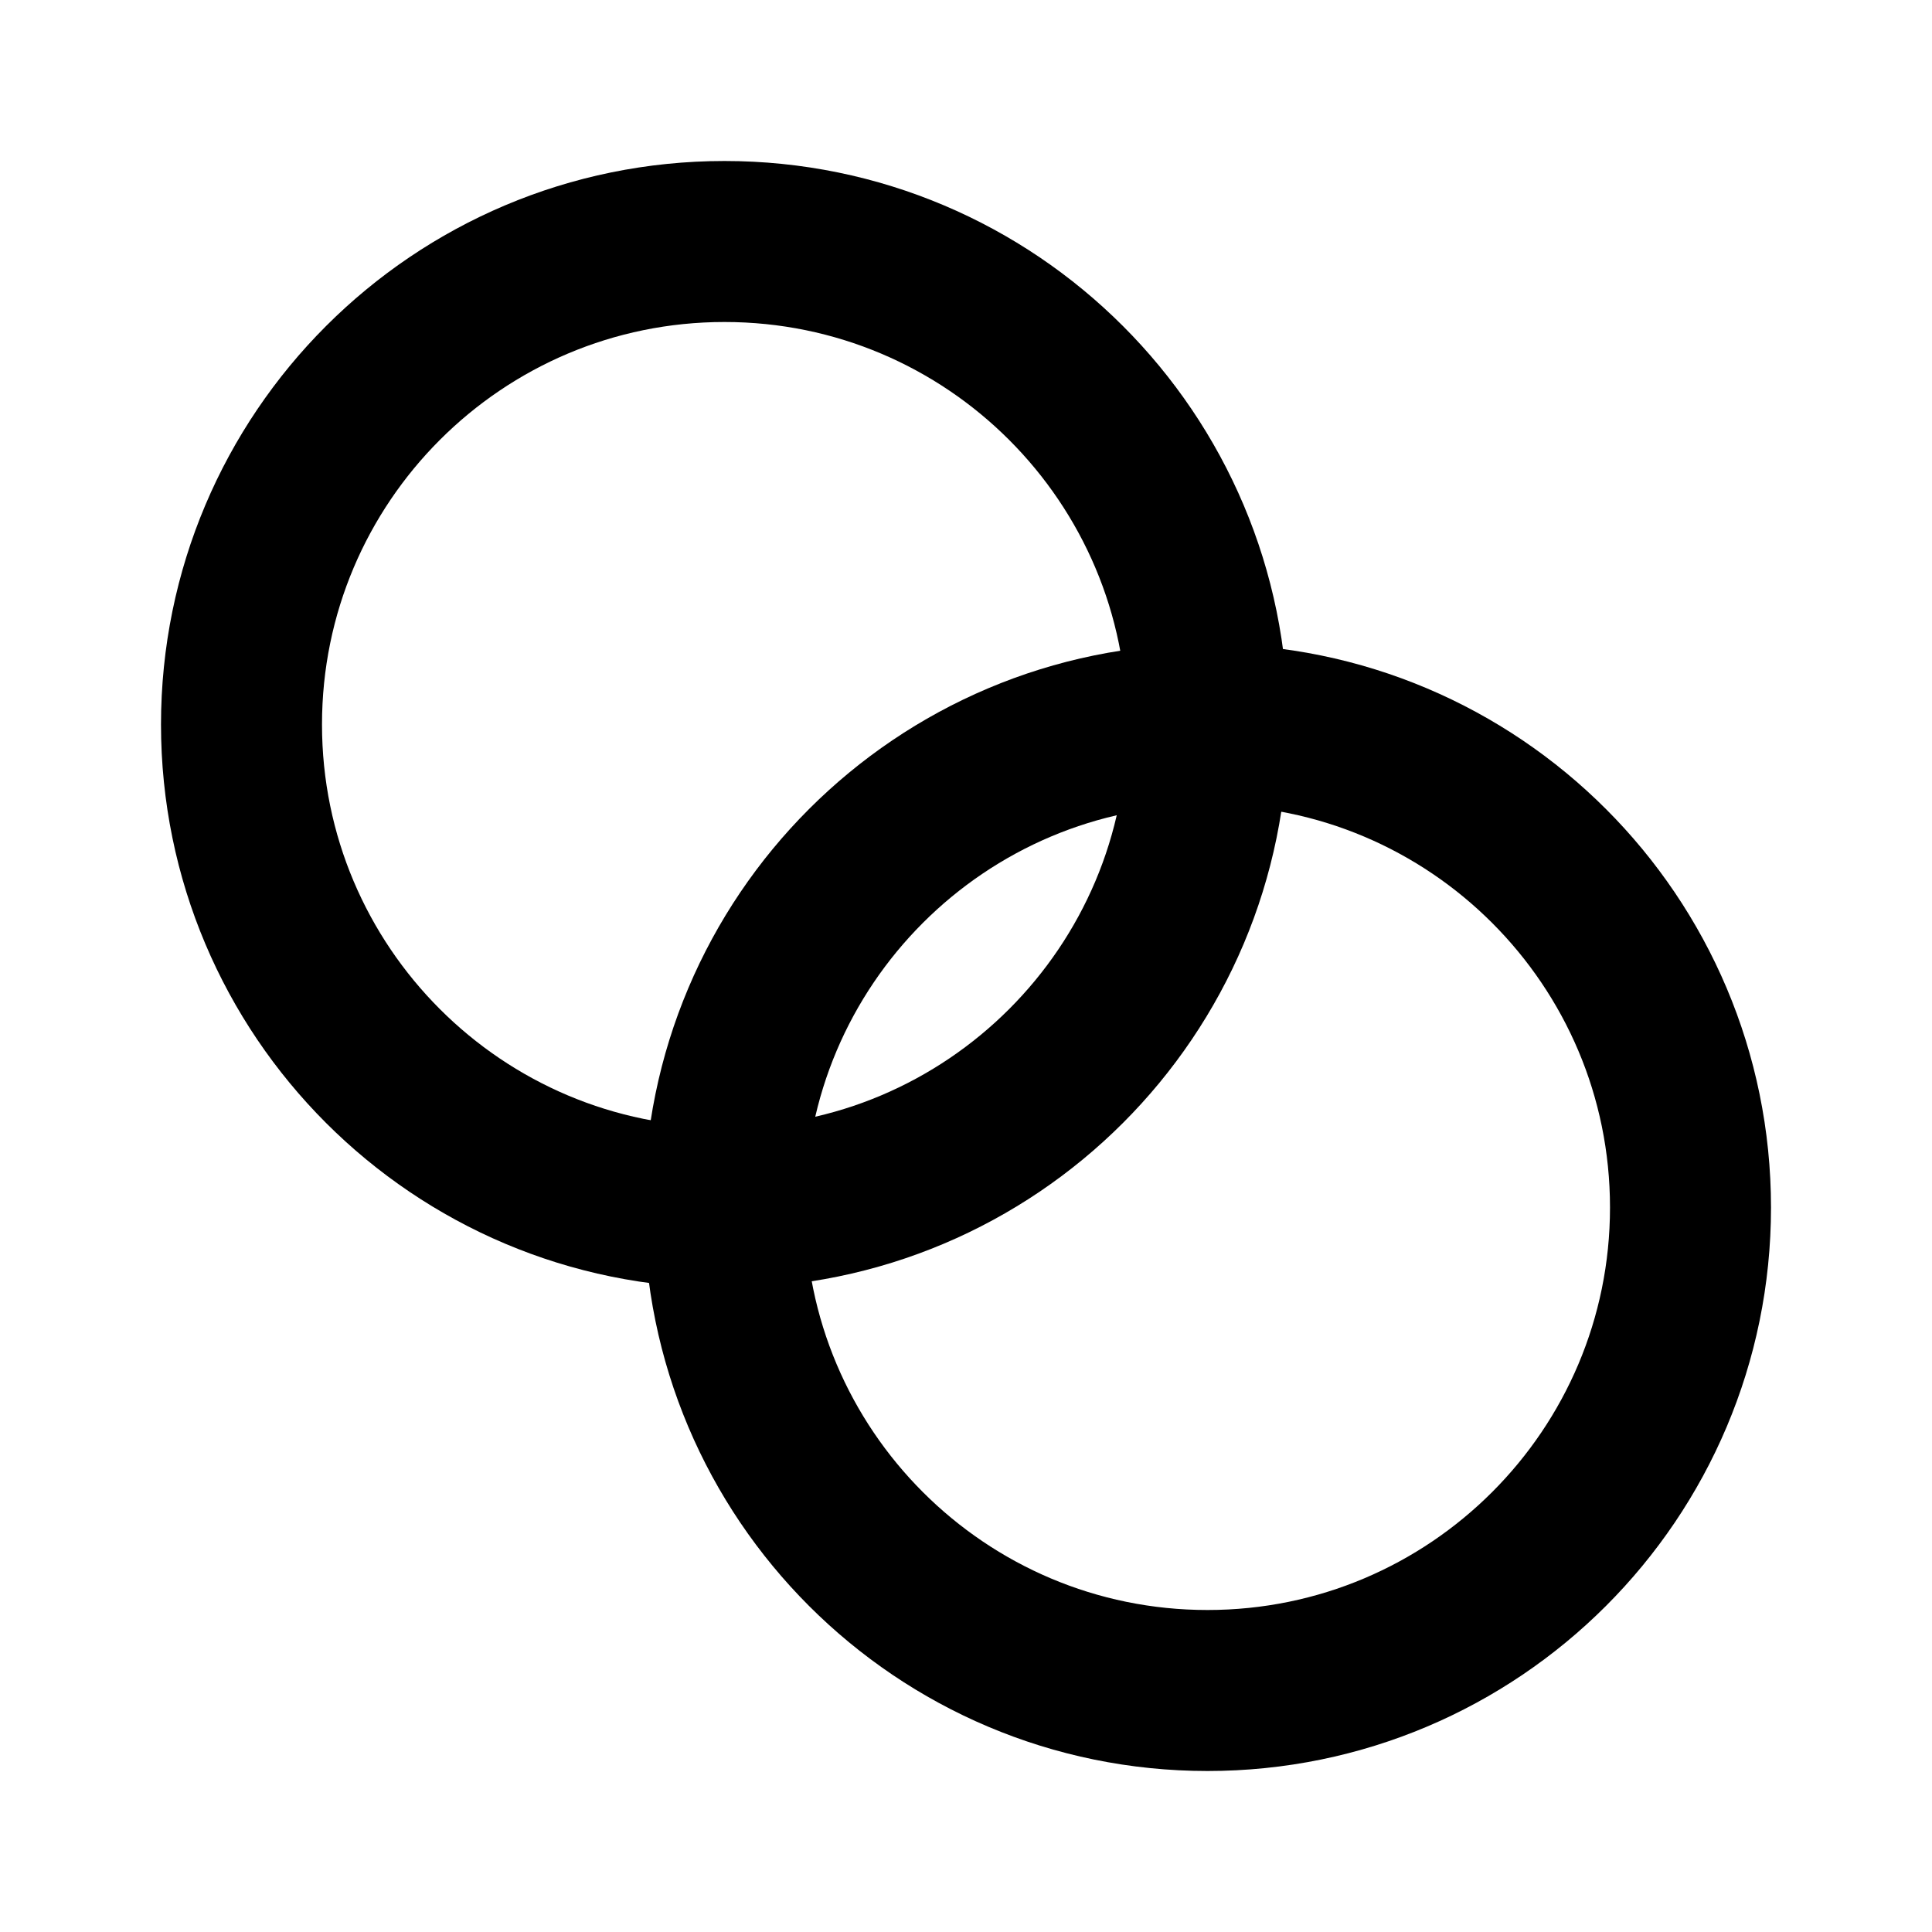
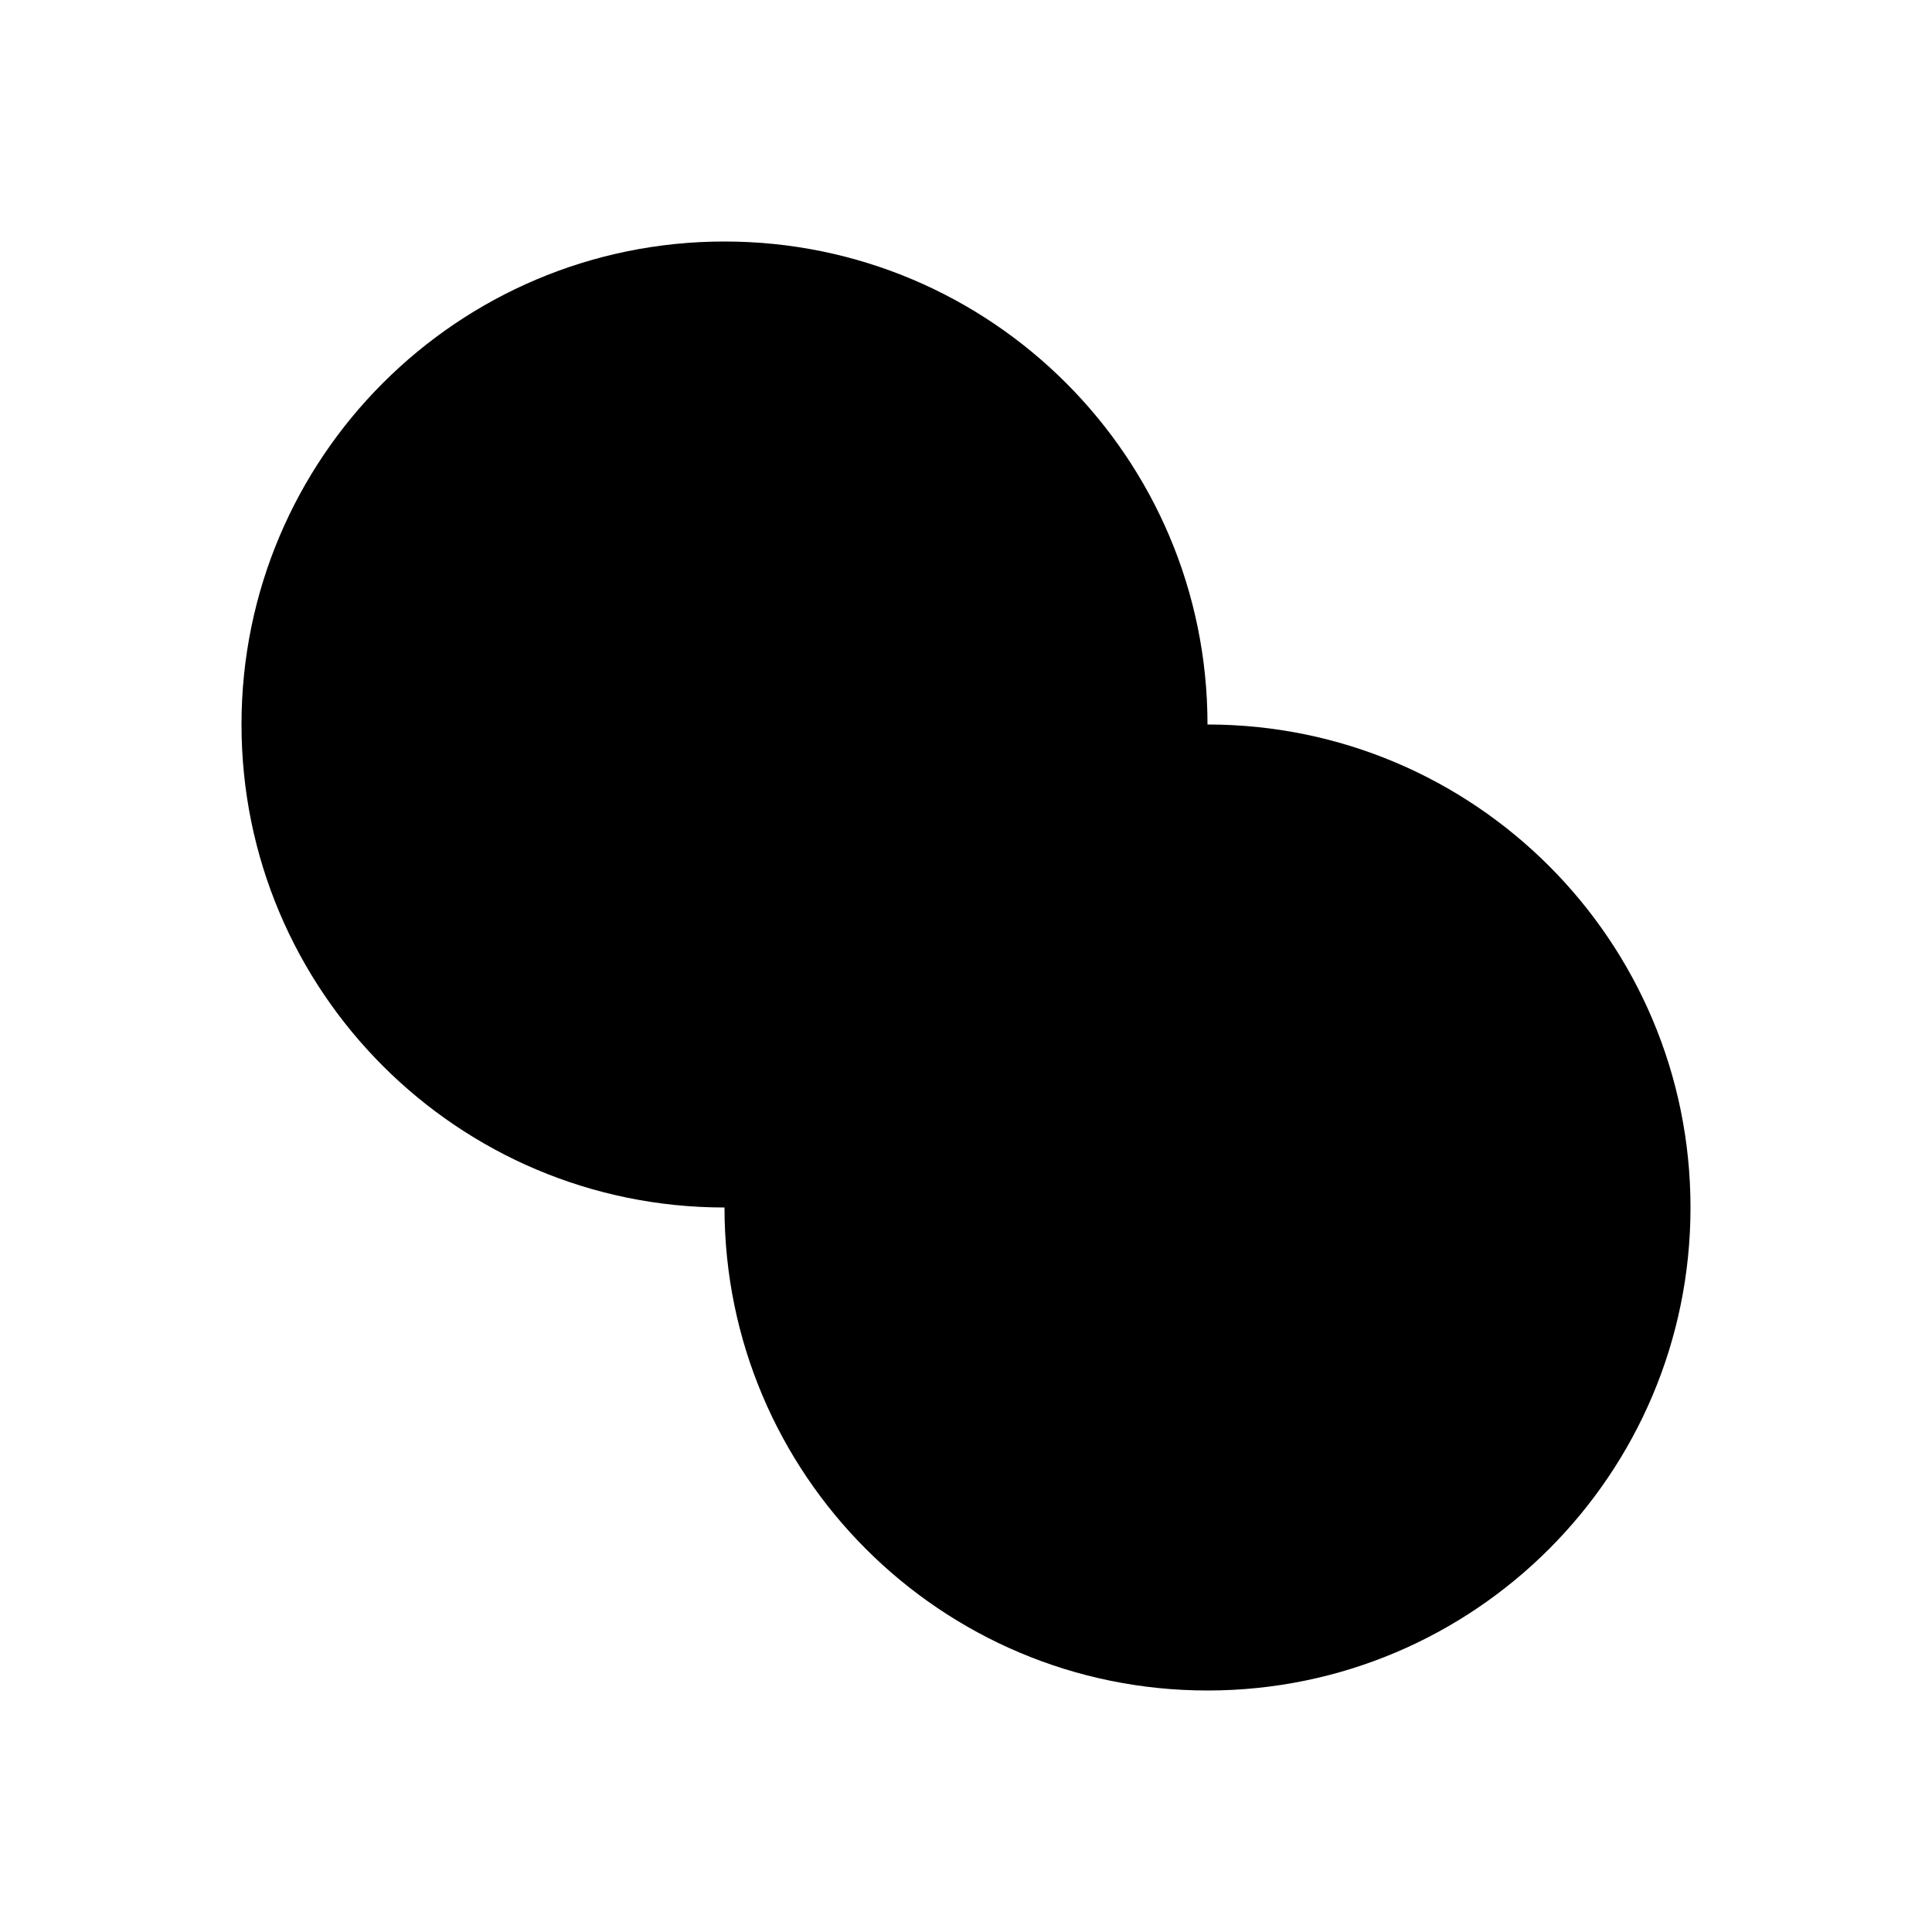
- <svg xmlns="http://www.w3.org/2000/svg" viewBox="0 0 24 24" width="18" height="18" fill="none" stroke="currentColor" stroke-width="2">
-   <circle cx="9" cy="9" r="6" />
-   <circle cx="15" cy="15" r="6" />
+ <svg xmlns="http://www.w3.org/2000/svg" width="18" height="18" viewBox="0 0 24 24" style="background-color: #ffffff00;">
+   <circle cx="9" cy="9" r="6" id="el_0_mubtou3u_4vow" />
+   <circle cx="15" cy="15" r="6" id="el_1_mubtou3u_a0zr" />
</svg>
